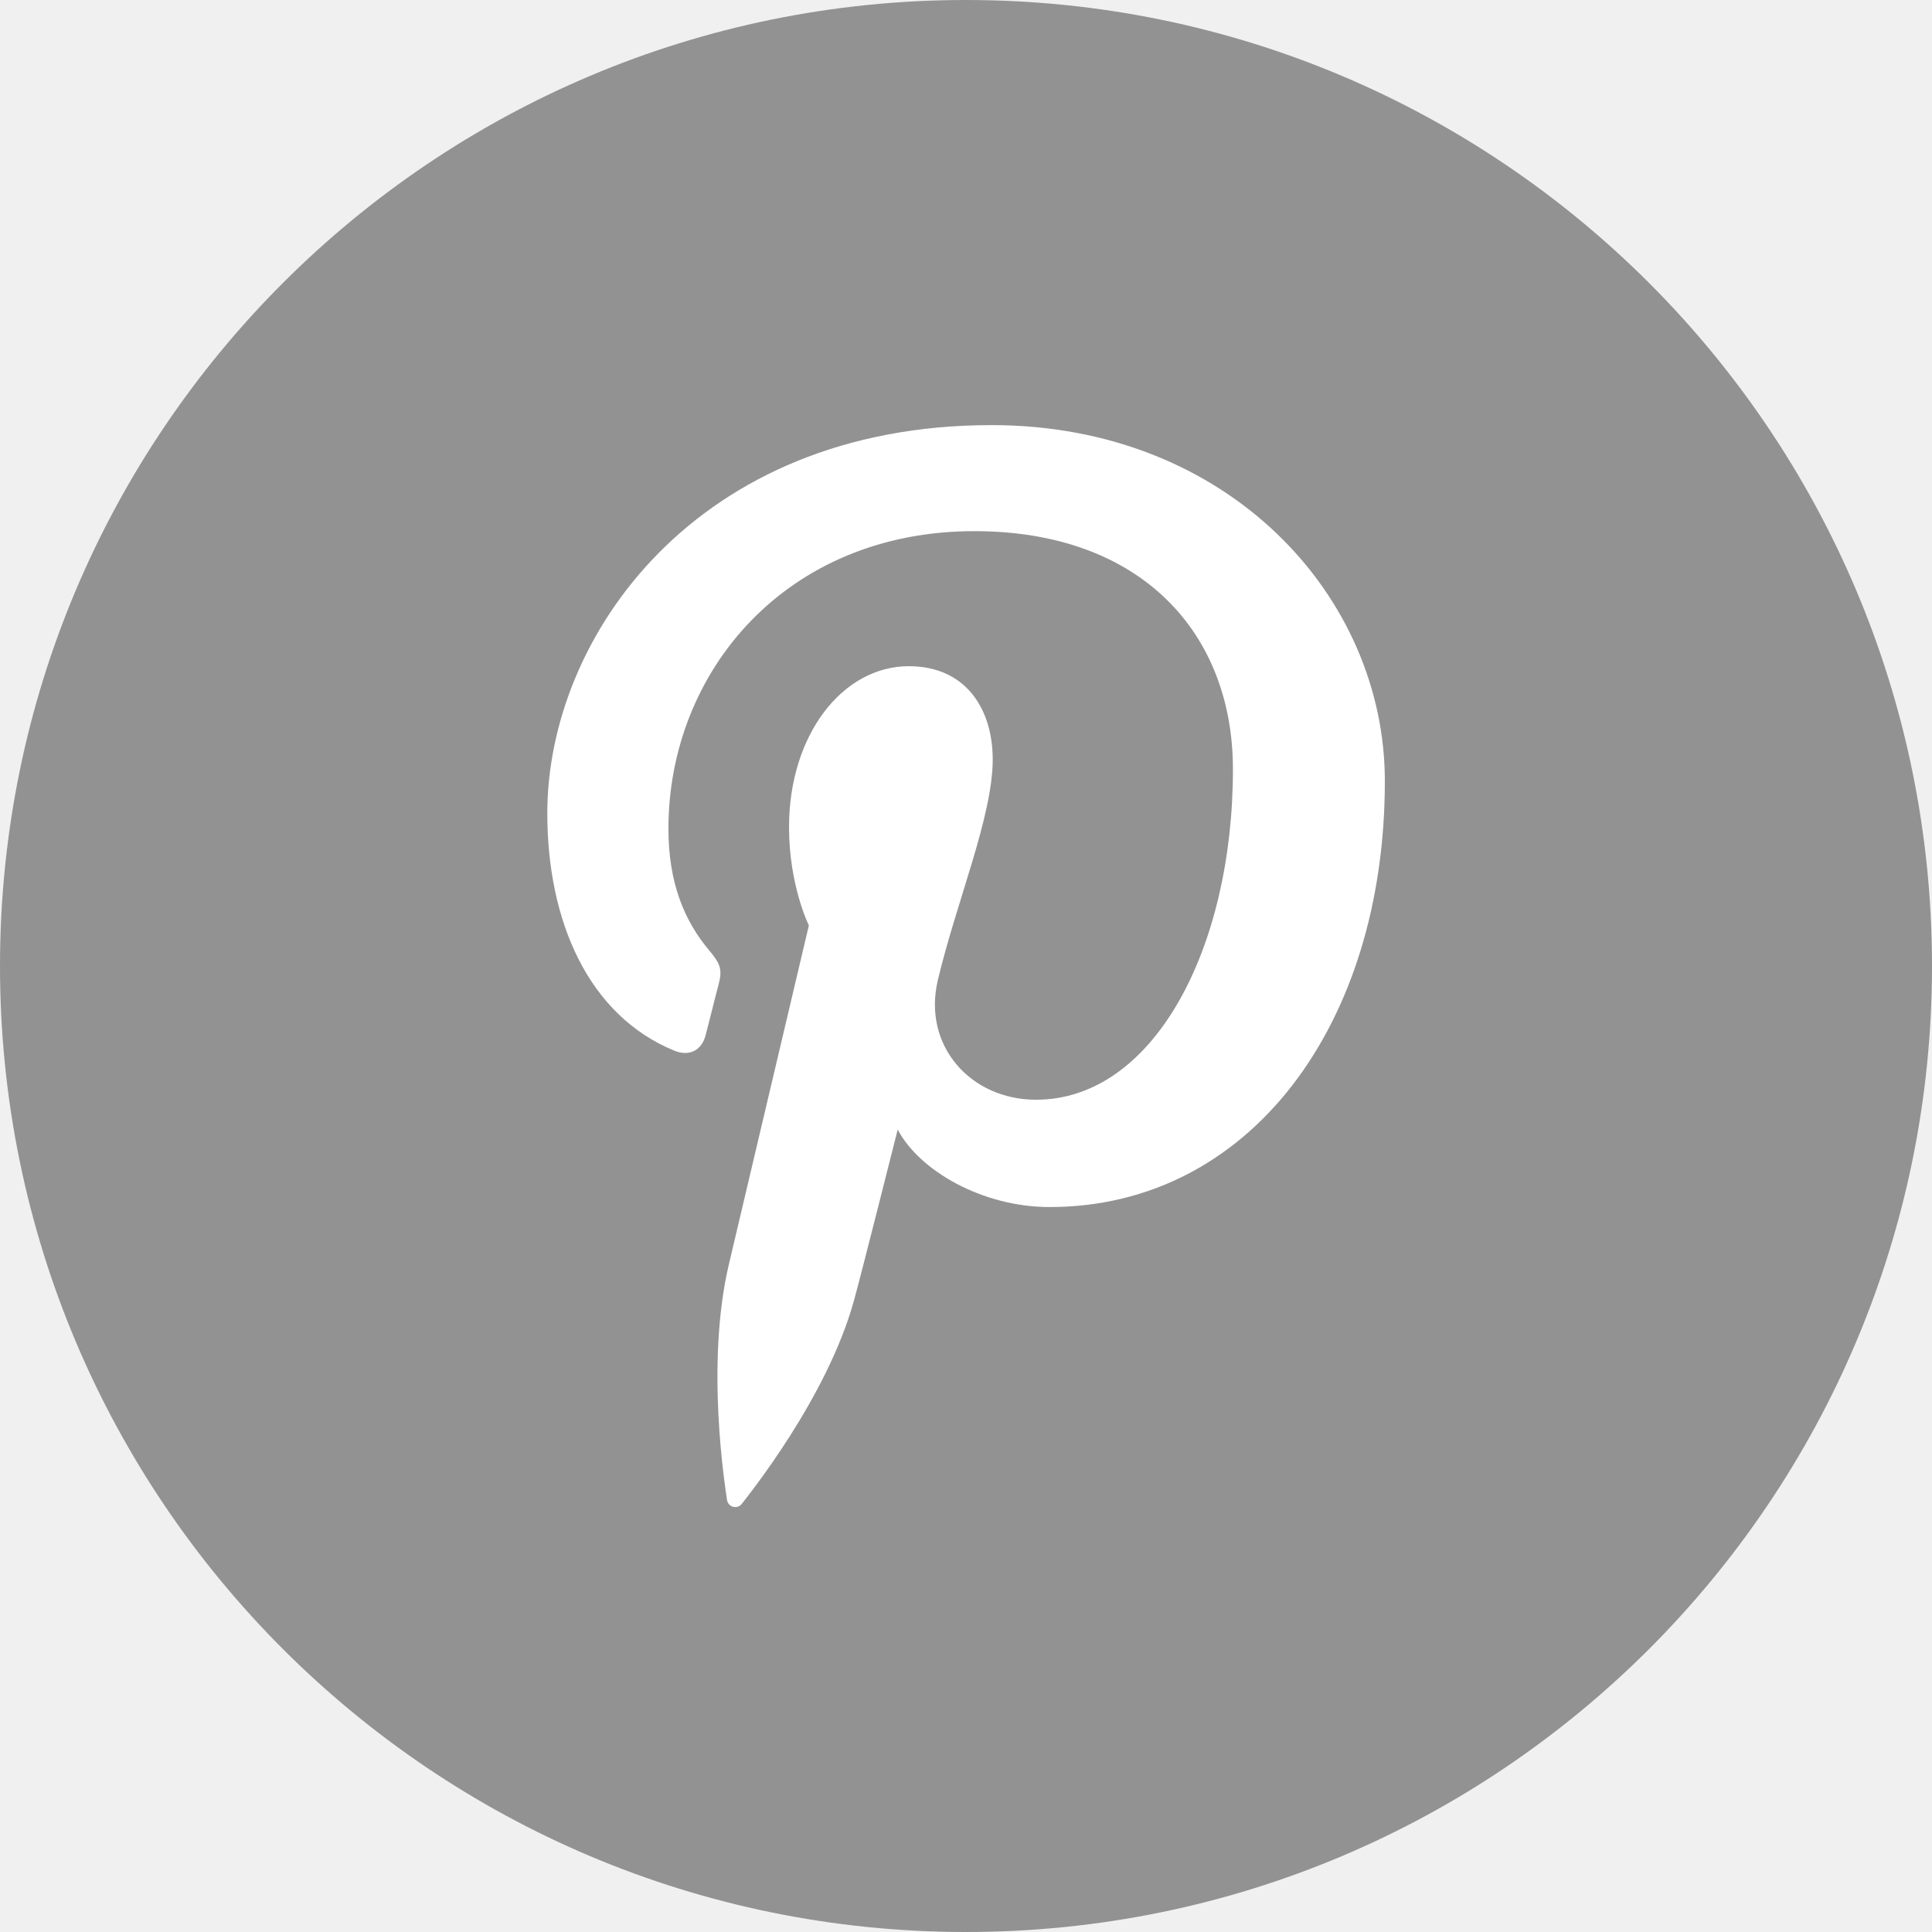
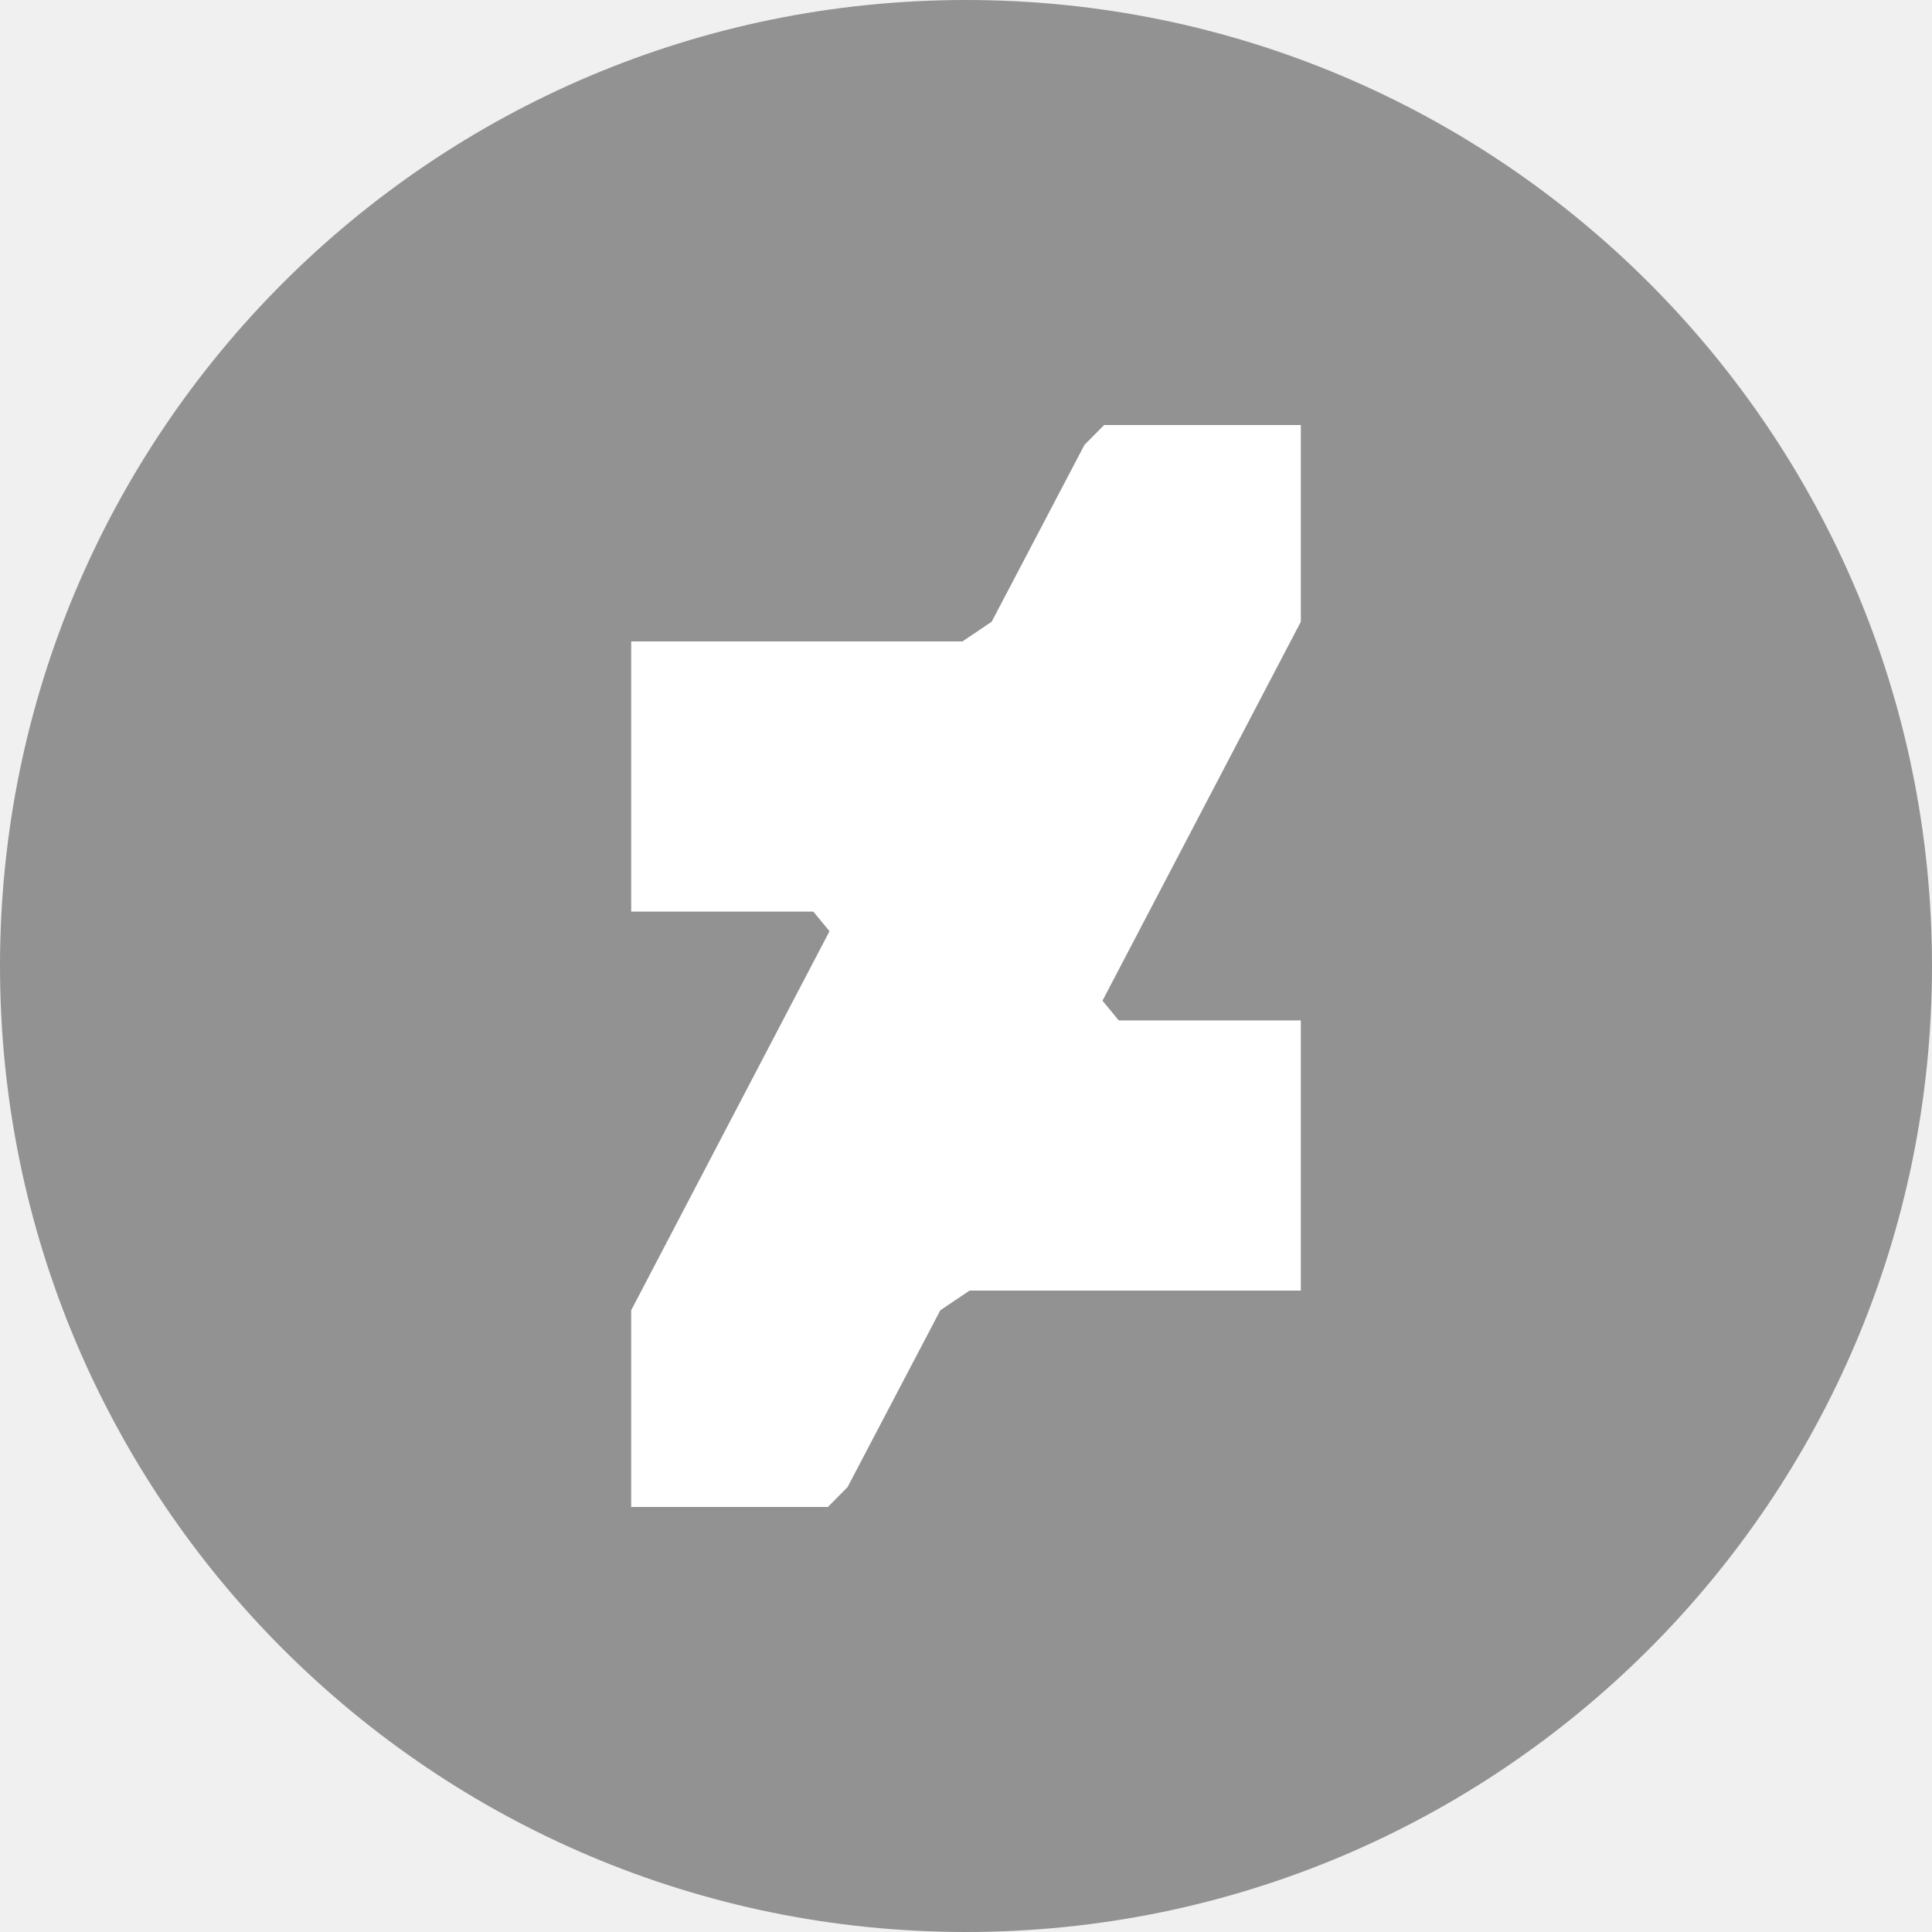
<svg xmlns="http://www.w3.org/2000/svg" id="Layer_1" data-name="Layer 1" viewBox="0 0 512 512">
-   <g id="Pinterest">
+   <g id="Deviantart">
    <circle id="back" cx="256" cy="256" r="256" fill="#929292" />
-     <path id="pinterest-2" data-name="pinterest" d="M367,207c0,64.62-35.9,112.88-88.86,112.88-17.78,0-34.5-9.62-40.24-20.54,0,0-9.56,38-11.58,45.28-7.12,25.86-28.1,51.76-29.72,53.9a2.2,2.2,0,0,1-3.92-.94c-.46-3.3-5.8-36,.5-62.6,3.16-13.36,21.18-89.74,21.18-89.74s-5.26-10.52-5.26-26.06c0-24.41,14.16-42.63,31.76-42.63,15,0,22.22,11.24,22.22,24.72,0,15.07-9.58,37.59-14.54,58.45-4.14,17.48,8.76,31.72,26,31.72,31.2,0,52.2-40.08,52.2-87.56,0-36.09-24.3-63.12-68.52-63.12-49.94,0-81.08,37.26-81.08,78.88,0,14.34,4.24,24.47,10.86,32.29,3,3.6,3.48,5.05,2.38,9.19-.82,3-2.6,10.32-3.38,13.22-1.08,4.16-4.46,5.66-8.24,4.12-23-9.4-33.72-34.6-33.72-62.92,0-46.79,39.46-102.88,117.7-102.88C325.62,112.64,367,158.13,367,207Z" fill="#fff" />
+     <polygon id="Deviantart-2" data-name="Deviantart" points="344.73 164.77 344.73 112.64 344.72 112.64 292.6 112.64 287.4 117.89 262.8 164.77 255.06 169.98 167.27 169.98 167.27 241.58 215.53 241.58 219.83 246.78 167.27 347.23 167.27 399.36 167.28 399.36 219.4 399.36 224.6 394.11 249.2 347.23 256.94 342.02 344.73 342.02 344.73 270.42 296.47 270.42 292.17 265.19 344.73 164.77" fill="#fff" />
  </g>
</svg>
